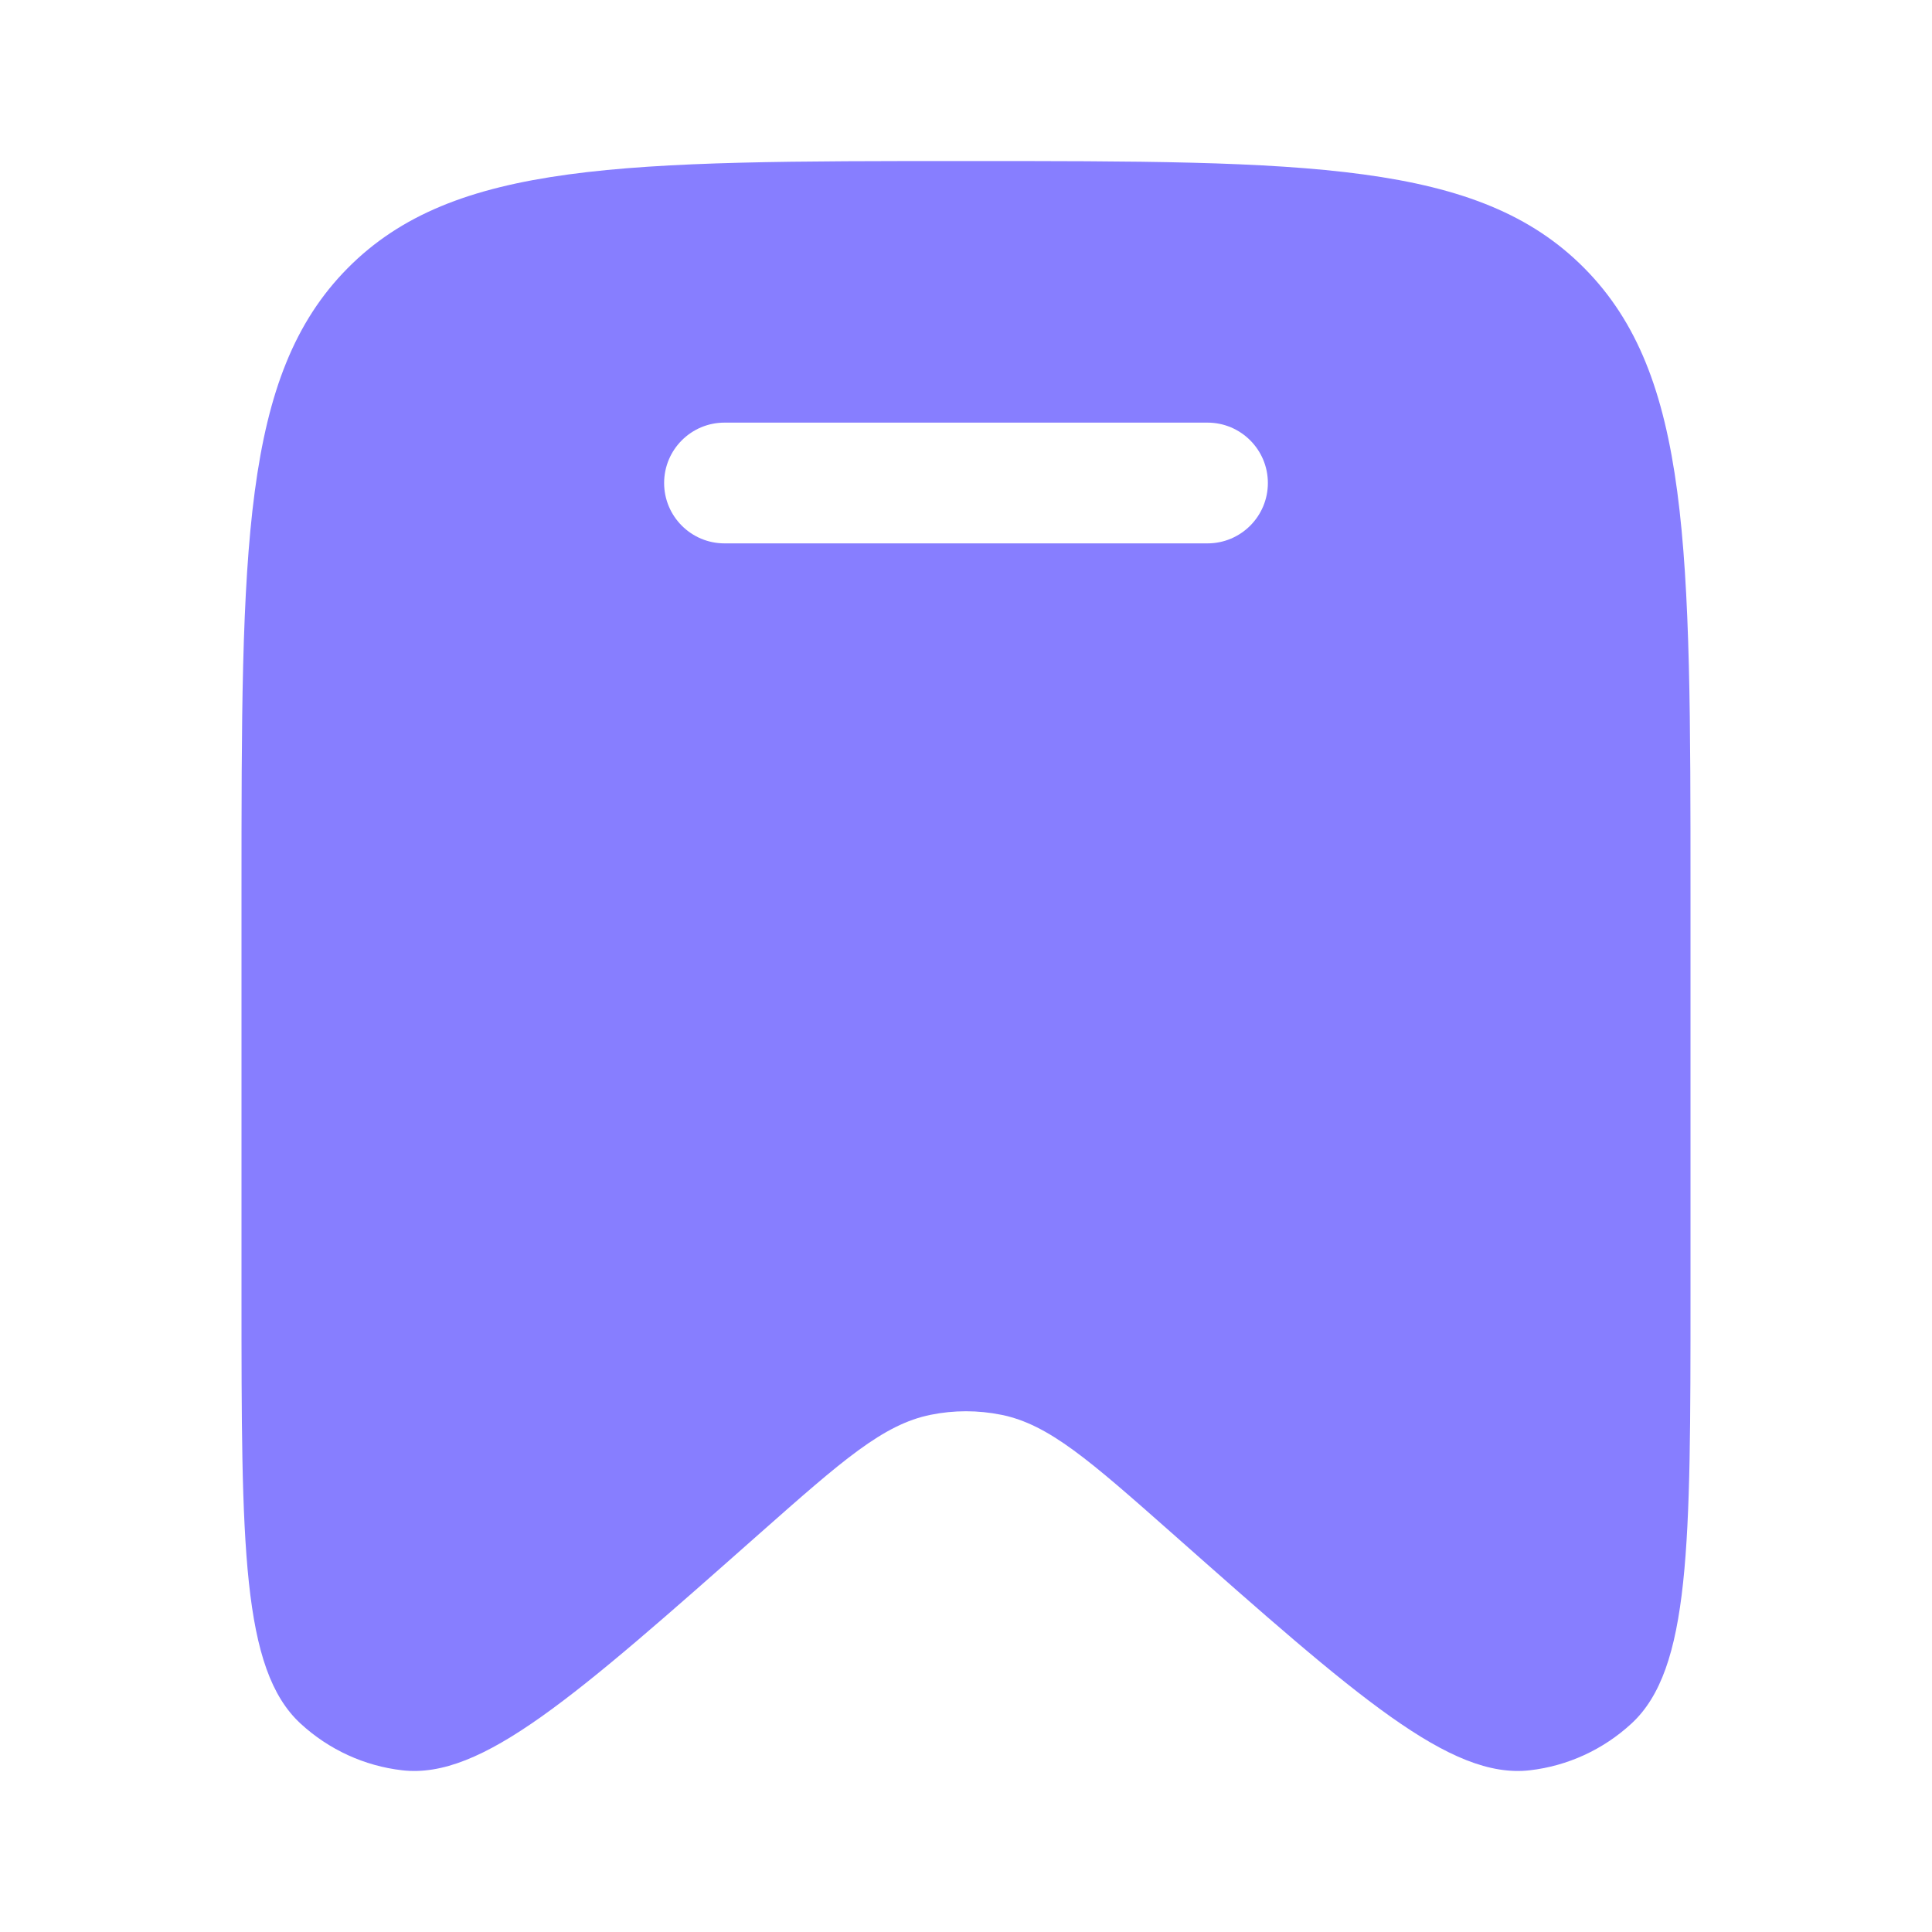
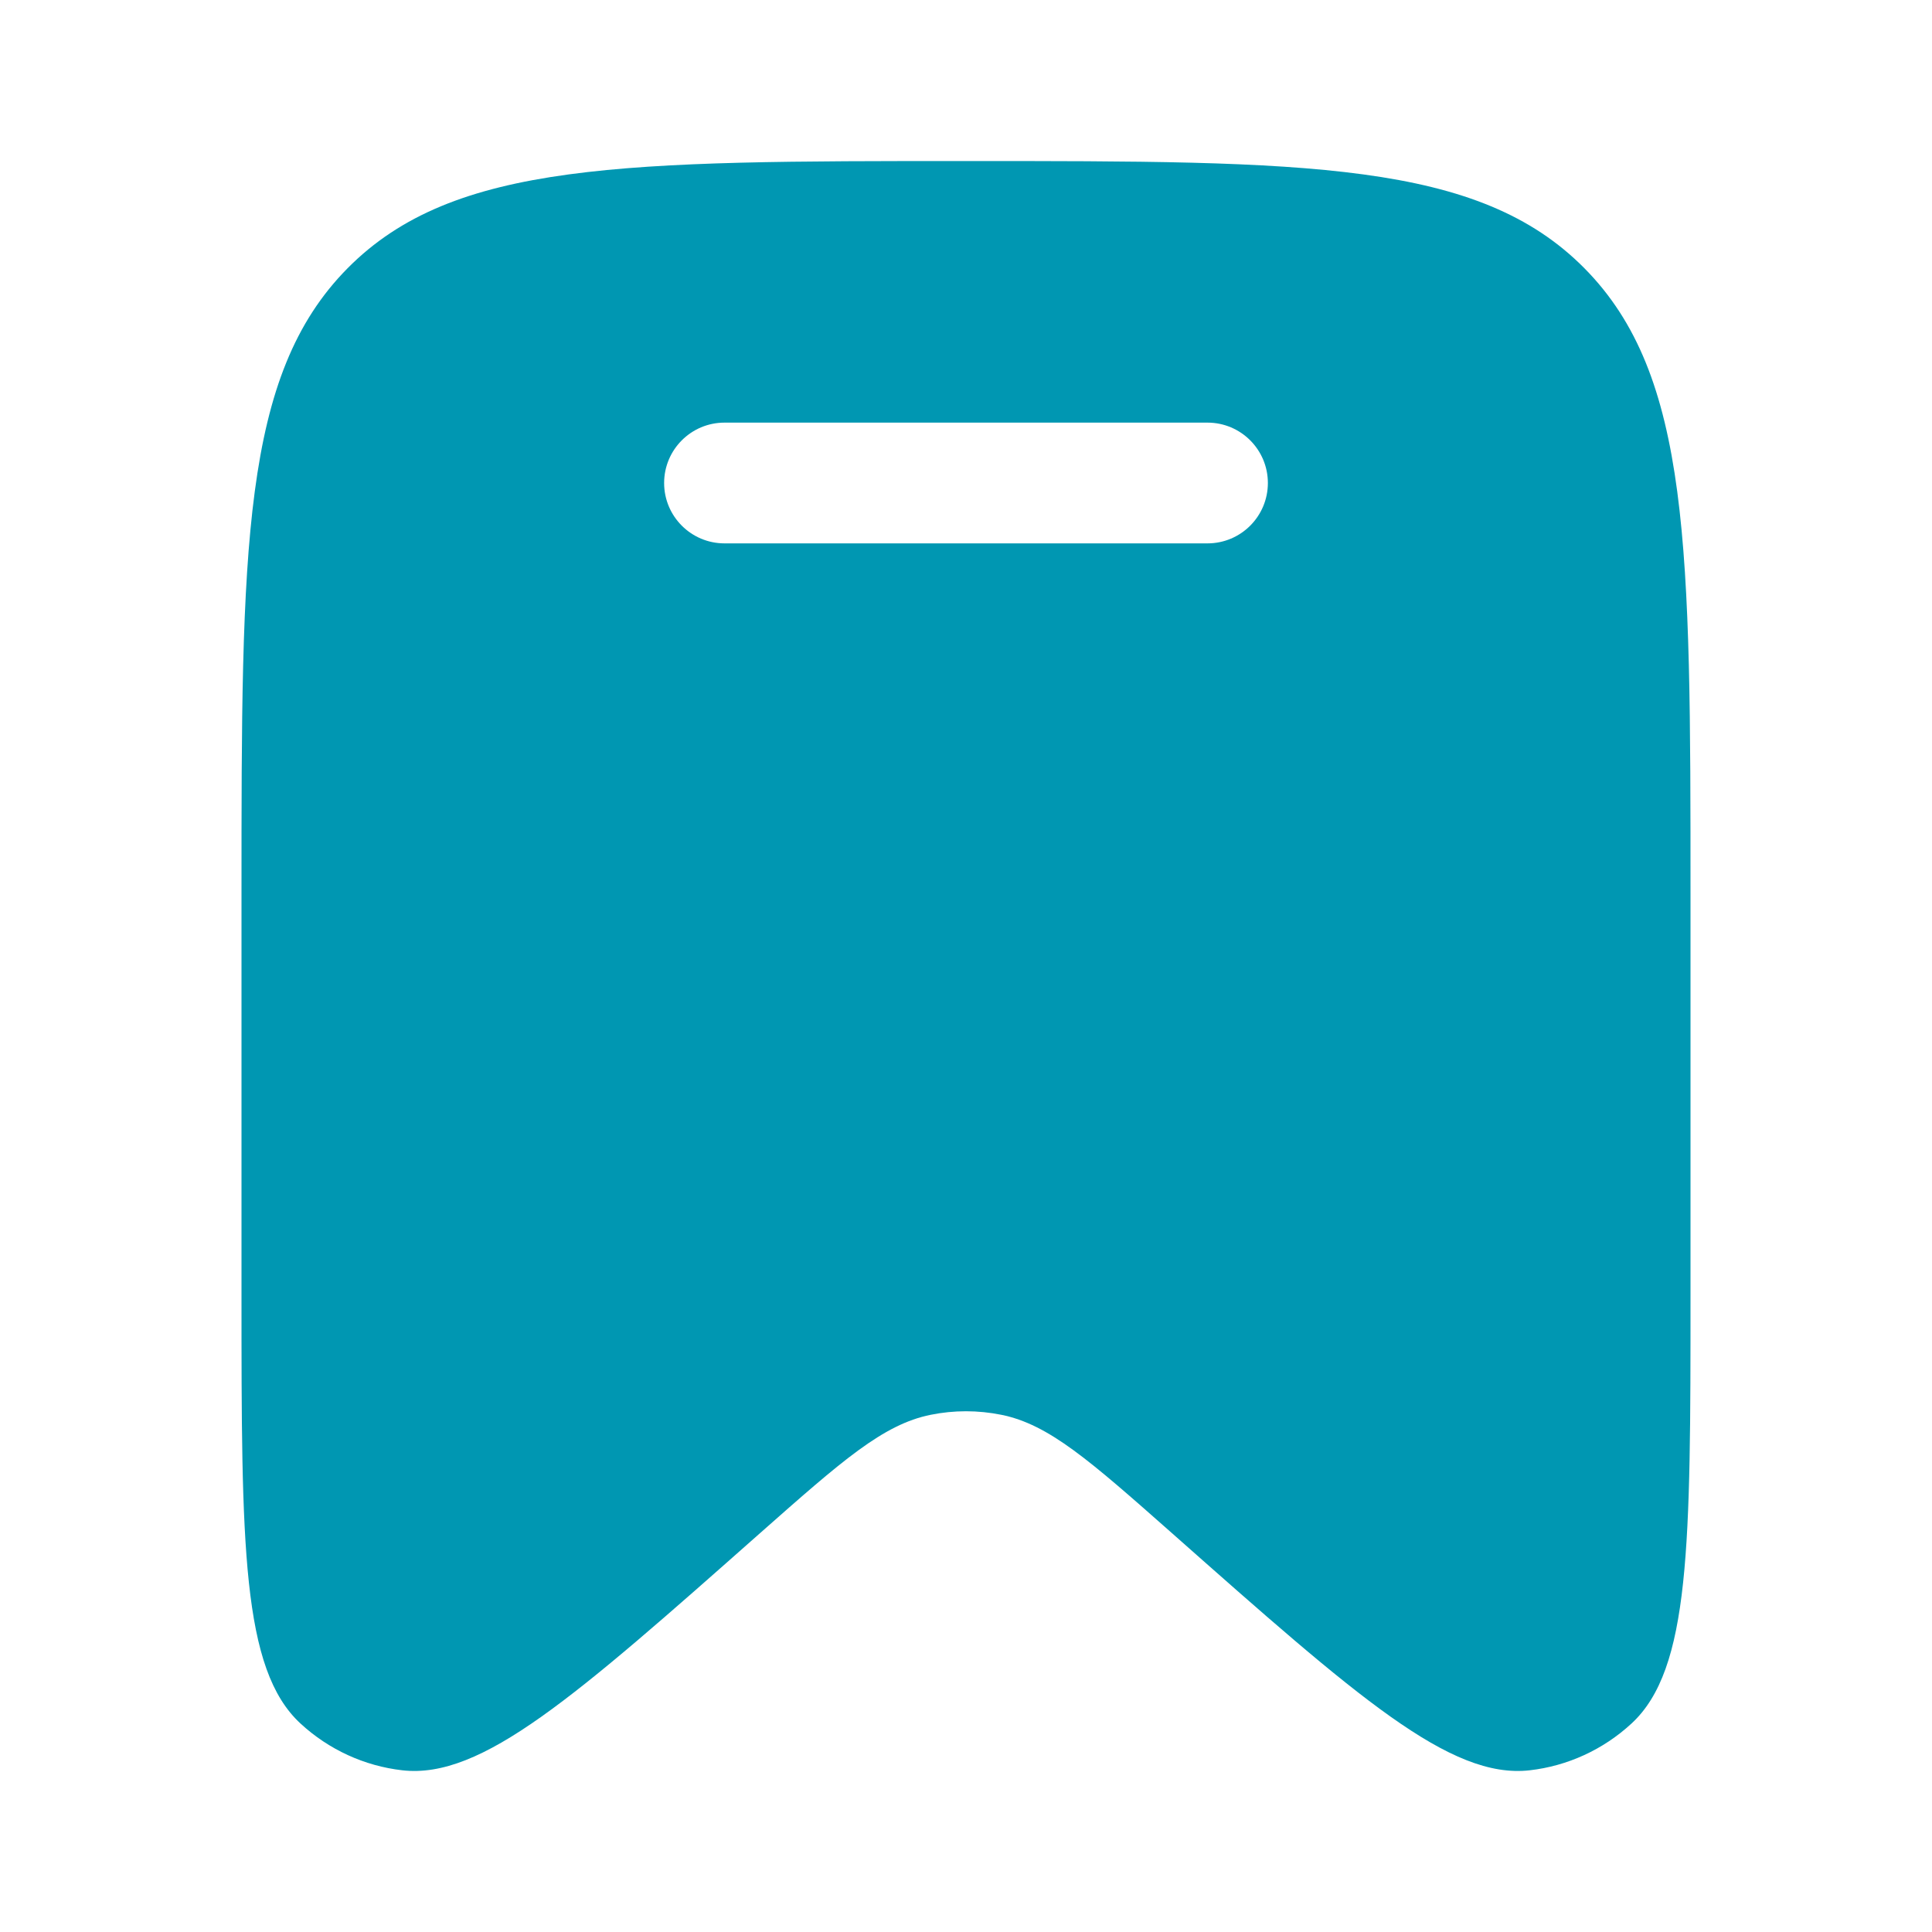
<svg xmlns="http://www.w3.org/2000/svg" width="20" height="20" viewBox="0 0 20 20" fill="none">
-   <path fill-rule="evenodd" clip-rule="evenodd" d="M17.5 9.248V13.409C17.5 15.989 17.5 17.28 16.888 17.843C16.596 18.112 16.228 18.281 15.836 18.326C15.013 18.42 14.053 17.571 12.132 15.871C11.282 15.12 10.858 14.745 10.366 14.646C10.124 14.597 9.875 14.597 9.634 14.646C9.142 14.745 8.718 15.12 7.868 15.871C5.947 17.571 4.987 18.42 4.164 18.326C3.772 18.281 3.404 18.112 3.112 17.843C2.5 17.28 2.5 15.989 2.5 13.409V9.248C2.5 5.674 2.5 3.887 3.598 2.777C4.697 1.667 6.464 1.667 10 1.667C13.536 1.667 15.303 1.667 16.402 2.777C17.5 3.887 17.5 5.674 17.5 9.248ZM6.875 5C6.875 4.655 7.155 4.375 7.5 4.375H12.5C12.845 4.375 13.125 4.655 13.125 5C13.125 5.345 12.845 5.625 12.5 5.625H7.5C7.155 5.625 6.875 5.345 6.875 5Z" fill="#877EFF" />
+   <path fill-rule="evenodd" clip-rule="evenodd" d="M17.5 9.248V13.409C17.5 15.989 17.5 17.28 16.888 17.843C16.596 18.112 16.228 18.281 15.836 18.326C15.013 18.42 14.053 17.571 12.132 15.871C11.282 15.12 10.858 14.745 10.366 14.646C10.124 14.597 9.875 14.597 9.634 14.646C9.142 14.745 8.718 15.12 7.868 15.871C5.947 17.571 4.987 18.42 4.164 18.326C3.772 18.281 3.404 18.112 3.112 17.843C2.5 17.28 2.5 15.989 2.5 13.409V9.248C2.5 5.674 2.5 3.887 3.598 2.777C4.697 1.667 6.464 1.667 10 1.667C13.536 1.667 15.303 1.667 16.402 2.777C17.5 3.887 17.5 5.674 17.5 9.248ZM6.875 5C6.875 4.655 7.155 4.375 7.5 4.375H12.5C12.845 4.375 13.125 4.655 13.125 5C13.125 5.345 12.845 5.625 12.5 5.625H7.5C7.155 5.625 6.875 5.345 6.875 5Z" fill="#0097b2" />
</svg>
